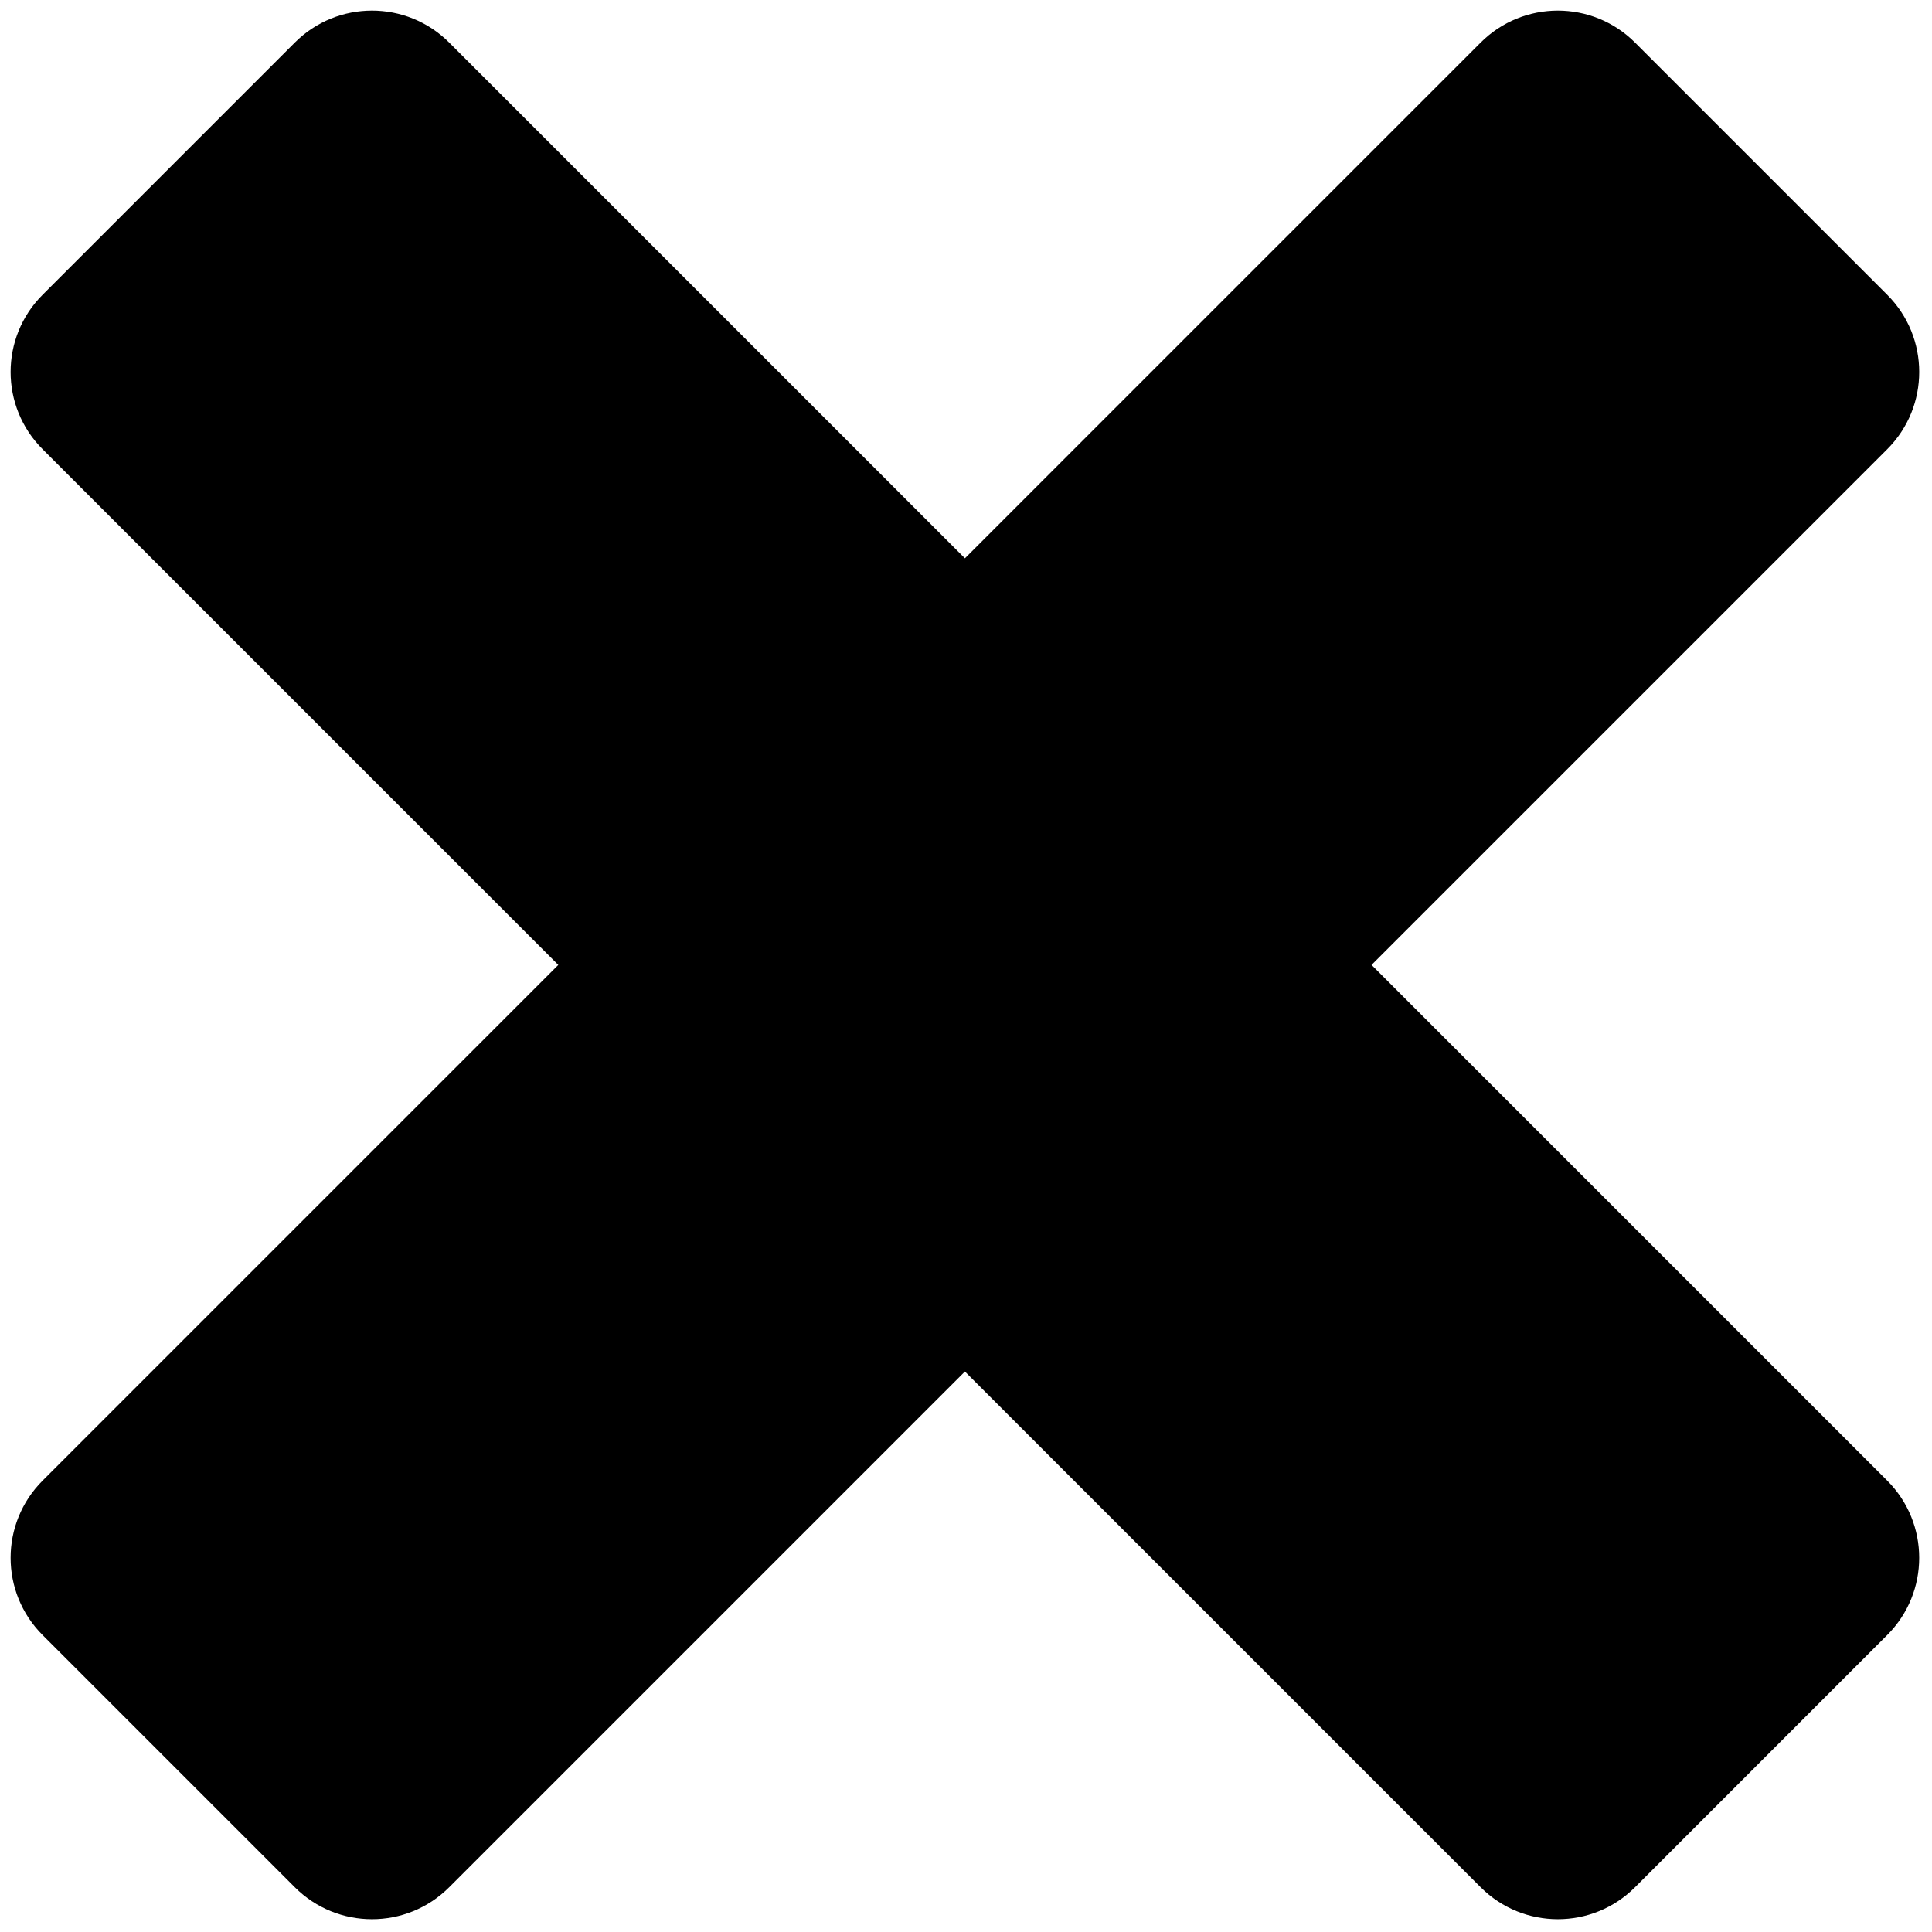
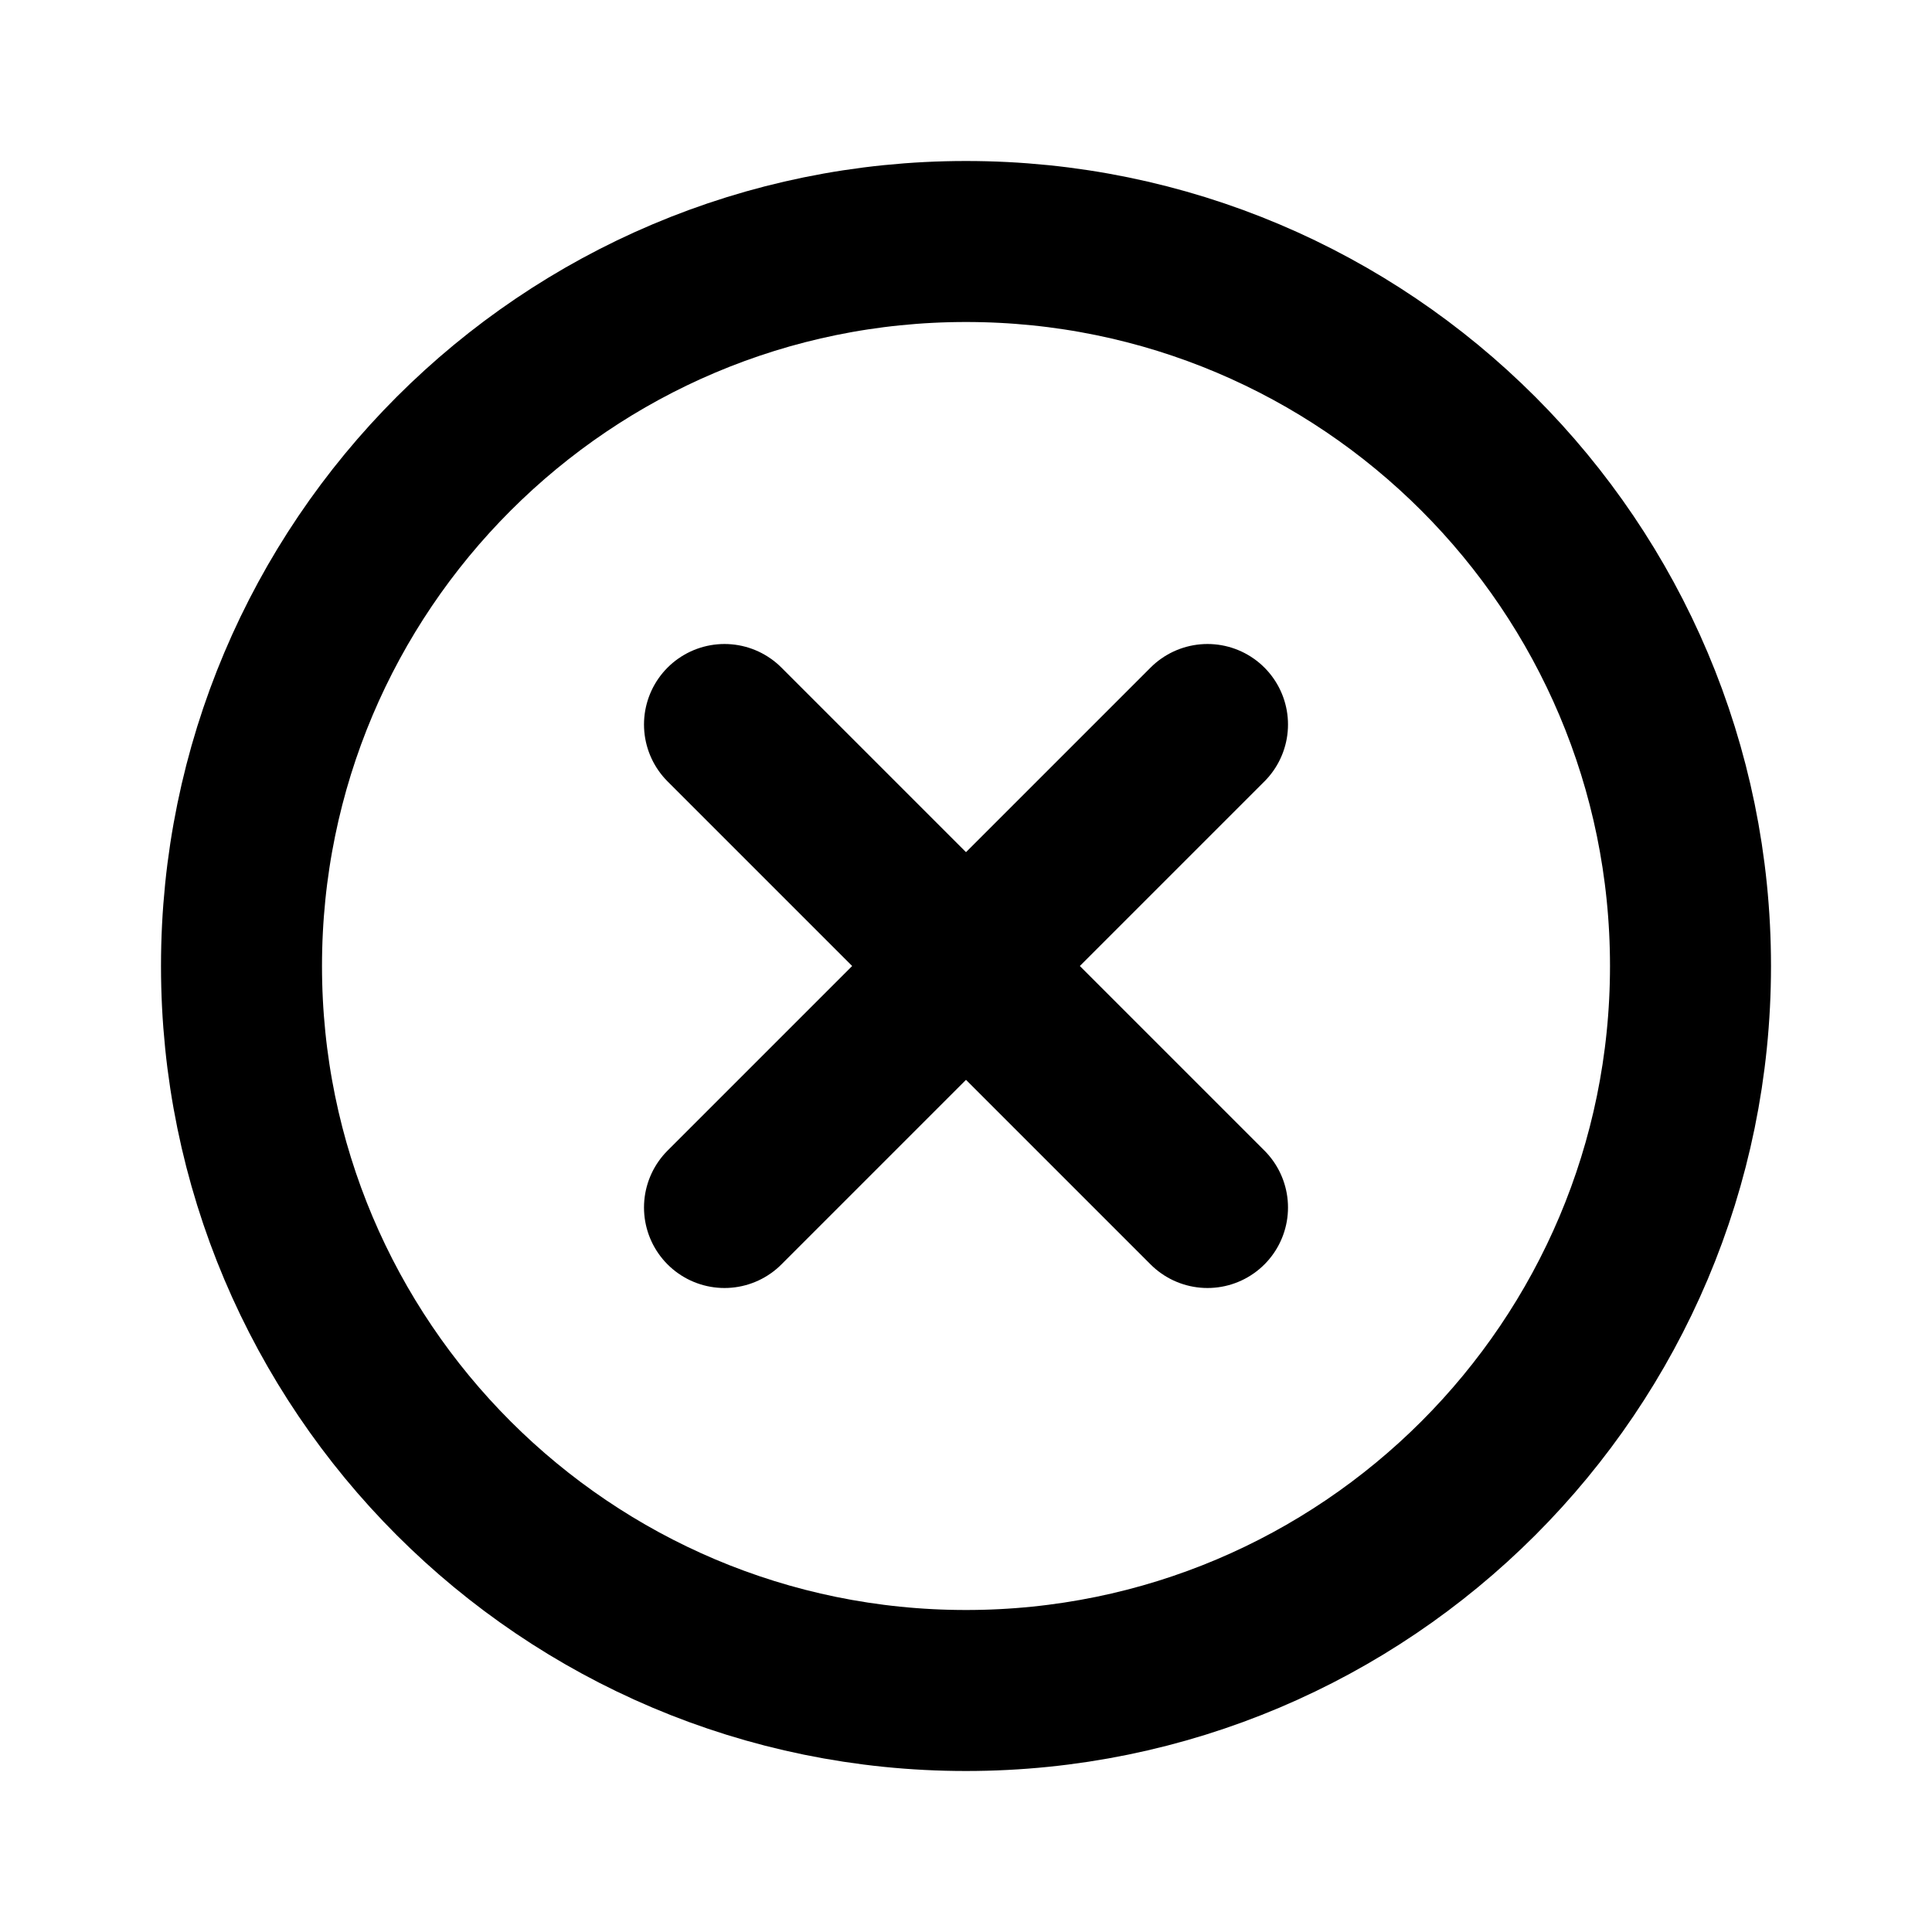
- <svg xmlns="http://www.w3.org/2000/svg" version="1.1" width="256" height="256" viewBox="0 0 256 256" xml:space="preserve">
-   <defs>
- </defs>
-   <g style="stroke: none; stroke-width: 0; stroke-dasharray: none; stroke-linecap: butt; stroke-linejoin: miter; stroke-miterlimit: 10; fill: none; fill-rule: nonzero; opacity: 1;" transform="translate(1.406593 1.406593) scale(2.81 2.81)">
-     <path d="M 13.4 88.492 L 1.508 76.6 c -2.011 -2.011 -2.011 -5.271 0 -7.282 L 69.318 1.508 c 2.011 -2.011 5.271 -2.011 7.282 0 L 88.492 13.4 c 2.011 2.011 2.011 5.271 0 7.282 L 20.682 88.492 C 18.671 90.503 15.411 90.503 13.4 88.492 z" style="stroke: none; stroke-width: 1; stroke-dasharray: none; stroke-linecap: butt; stroke-linejoin: miter; stroke-miterlimit: 10; fill: currentColor; fill-rule: nonzero; opacity: 1;" transform=" matrix(1 0 0 1 0 0) " stroke-linecap="round" />
-     <path d="M 69.318 88.492 L 1.508 20.682 c -2.011 -2.011 -2.011 -5.271 0 -7.282 L 13.4 1.508 c 2.011 -2.011 5.271 -2.011 7.282 0 l 67.809 67.809 c 2.011 2.011 2.011 5.271 0 7.282 L 76.6 88.492 C 74.589 90.503 71.329 90.503 69.318 88.492 z" style="stroke: none; stroke-width: 1; stroke-dasharray: none; stroke-linecap: butt; stroke-linejoin: miter; stroke-miterlimit: 10; fill: currentColor; fill-rule: nonzero; opacity: 1;" transform=" matrix(1 0 0 1 0 0) " stroke-linecap="round" />
-   </g>
+ <svg xmlns="http://www.w3.org/2000/svg" class="w-6 h-6 text-gray-800 dark:text-white" aria-hidden="true" width="24" height="24" fill="none" viewBox="0 0 24 24">
+   <path stroke="currentColor" stroke-linecap="round" stroke-linejoin="round" stroke-width="2" d="m15 9-6 6m0-6 6 6m6-3a9 9 0 1 1-18 0 9 9 0 0 1 18 0Z" />
</svg>
